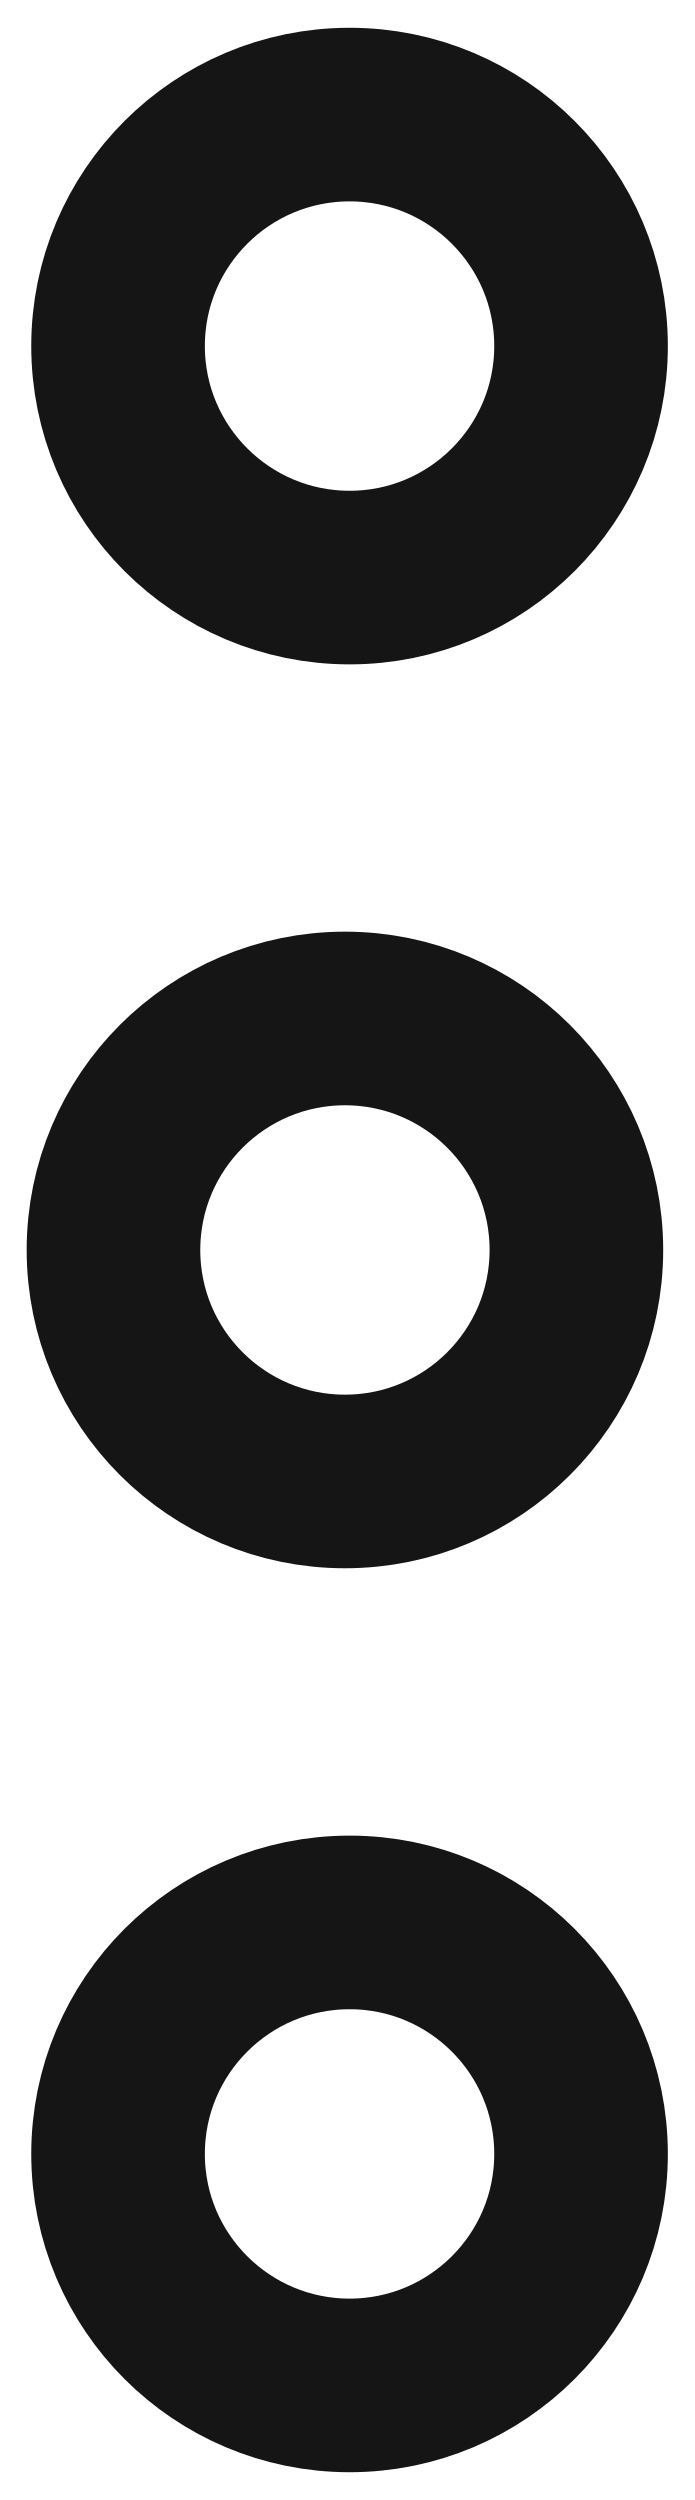
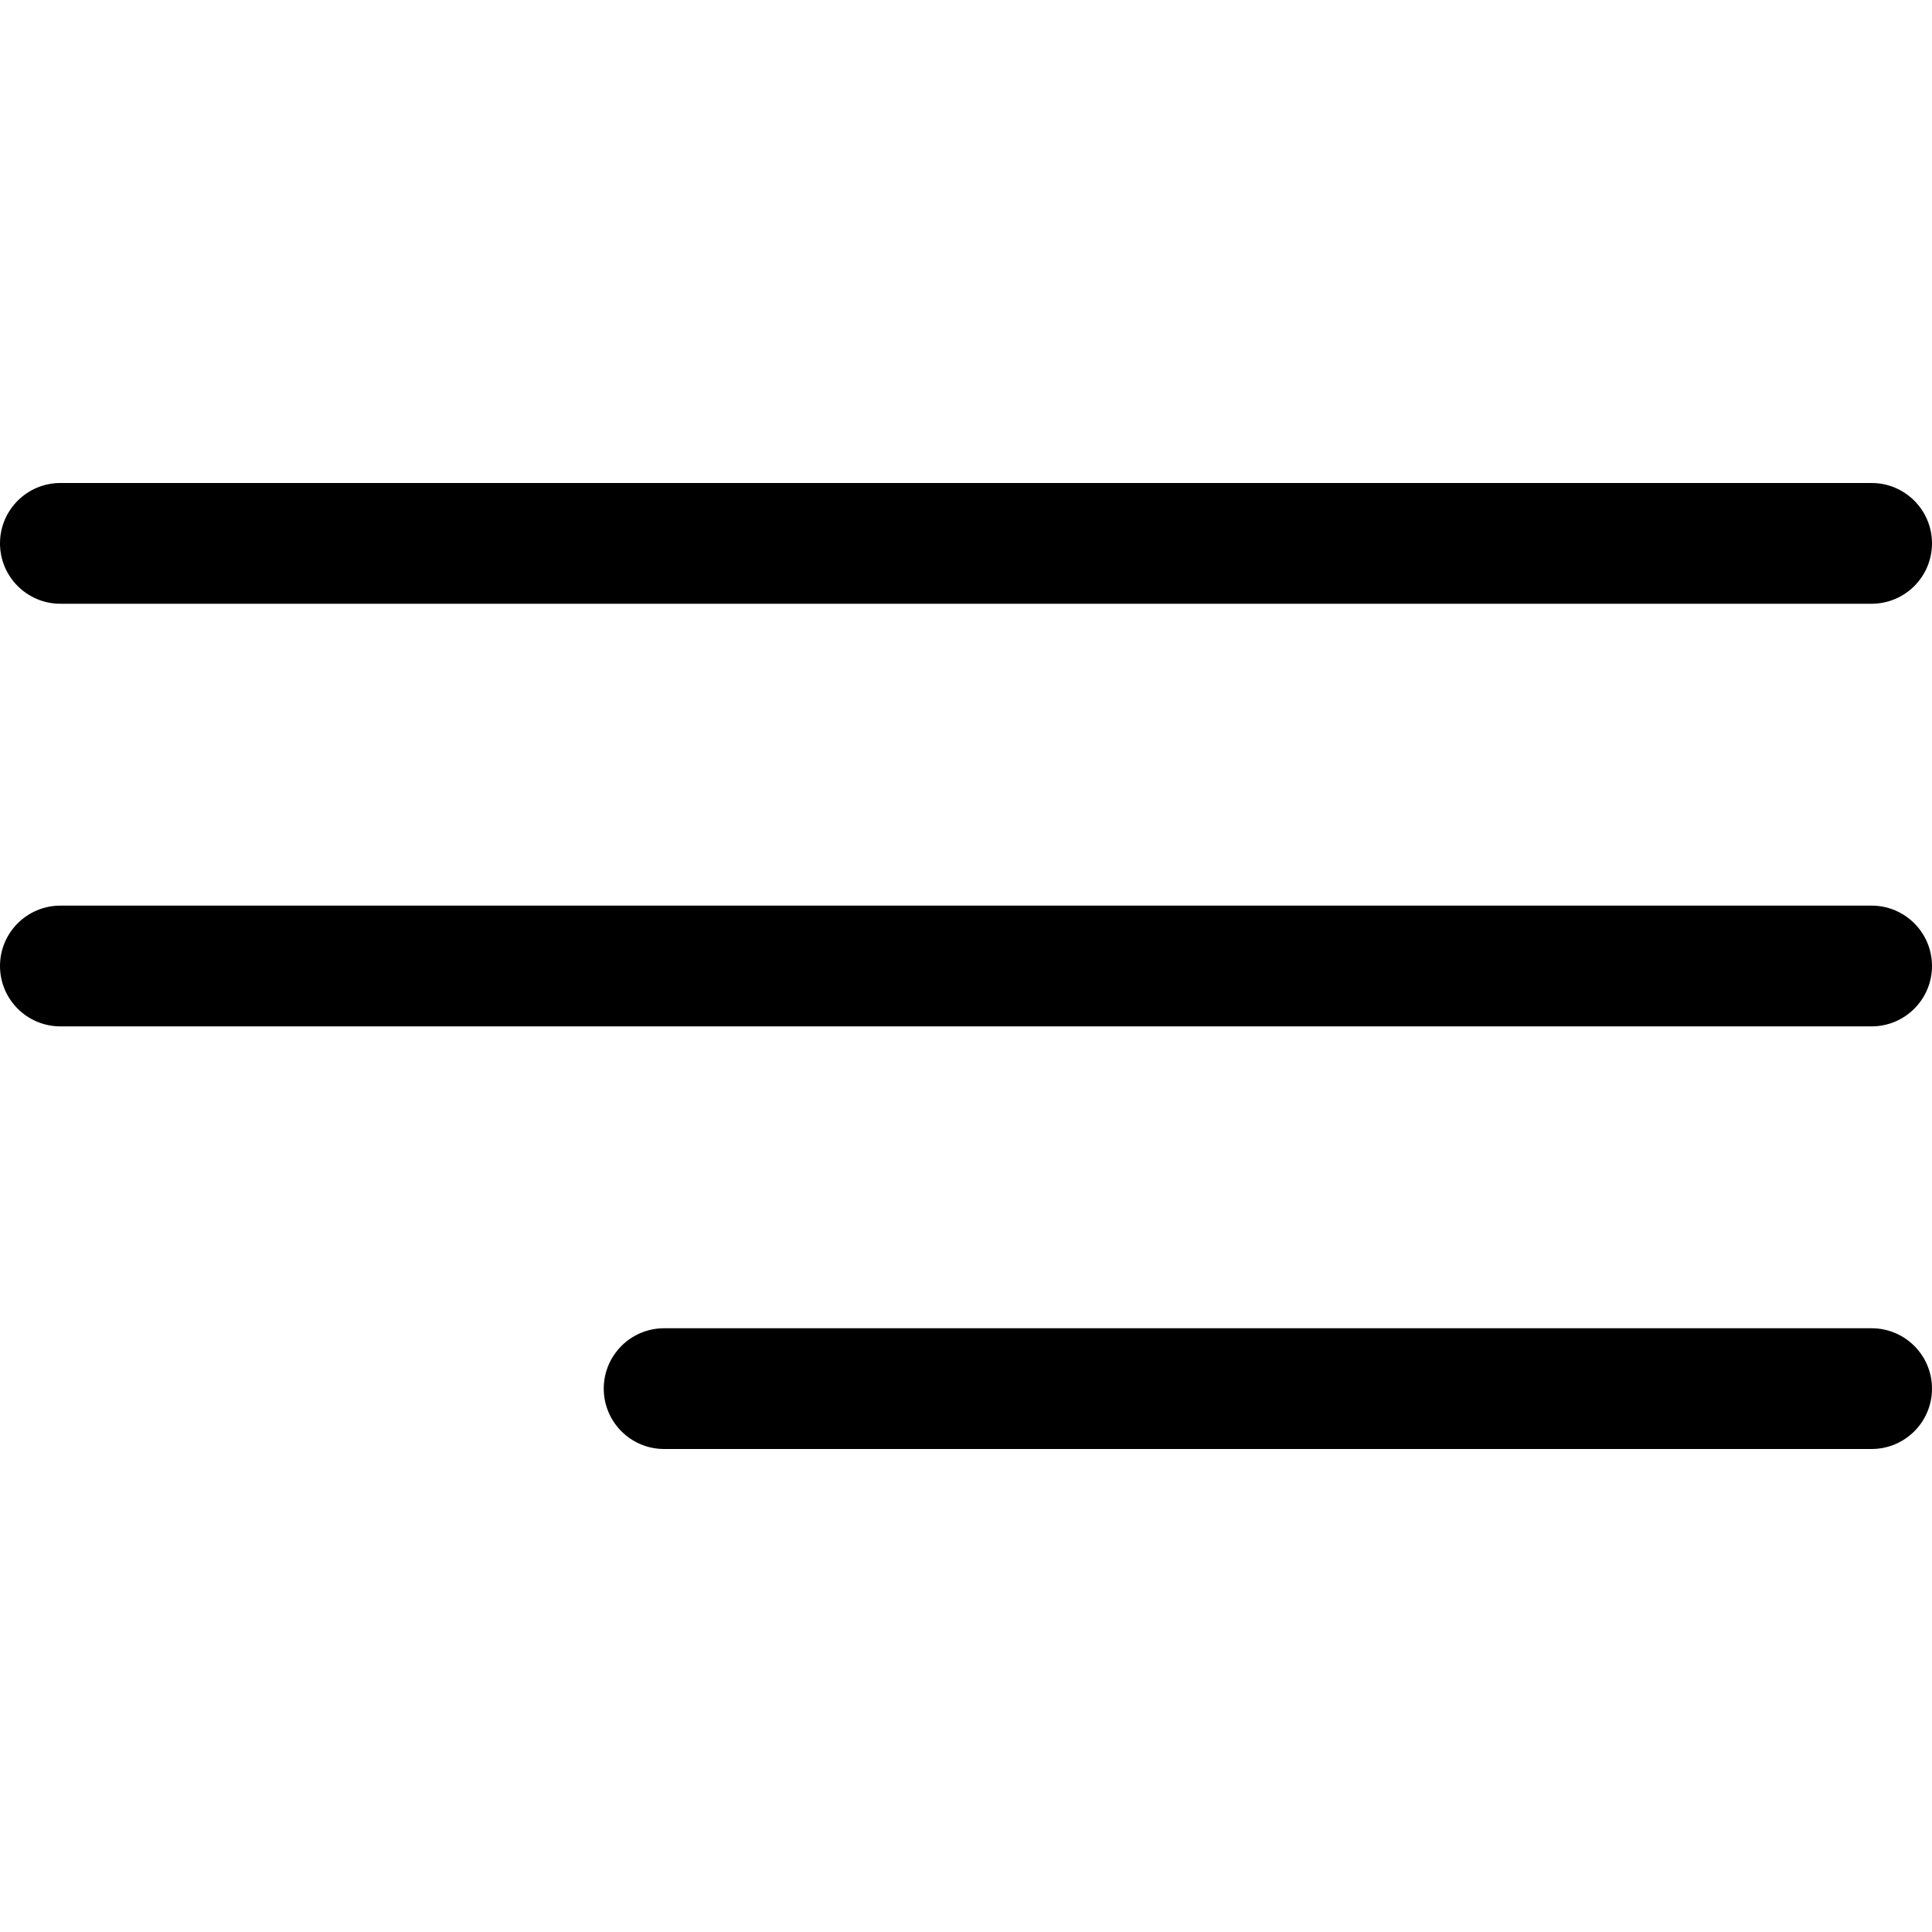
- <svg xmlns="http://www.w3.org/2000/svg" width="10" height="36" viewBox="0 0 10 36" fill="none">
-   <path d="M5.034 8.317C6.874 8.317 8.367 6.824 8.367 4.983C8.367 3.142 6.874 1.65 5.034 1.65C3.193 1.65 1.7 3.142 1.7 4.983C1.7 6.824 3.193 8.317 5.034 8.317Z" stroke="#151515" stroke-width="2.5" stroke-linecap="round" stroke-linejoin="bevel" />
-   <path d="M4.967 21.333C6.808 21.333 8.3 19.841 8.3 18C8.3 16.159 6.808 14.666 4.967 14.666C3.126 14.666 1.634 16.159 1.634 18C1.634 19.841 3.126 21.333 4.967 21.333Z" stroke="#151515" stroke-width="2.5" stroke-linecap="round" stroke-linejoin="bevel" />
-   <path d="M5.034 34.35C6.874 34.35 8.367 32.858 8.367 31.017C8.367 29.176 6.874 27.683 5.034 27.683C3.193 27.683 1.7 29.176 1.7 31.017C1.7 32.858 3.193 34.35 5.034 34.35Z" stroke="#151515" stroke-width="2.5" stroke-linecap="round" stroke-linejoin="bevel" />
+ <svg xmlns="http://www.w3.org/2000/svg" version="1.1" id="Capa_1" x="0px" y="0px" viewBox="0 0 384.97 384.97" style="enable-background:new 0 0 384.97 384.97;" xml:space="preserve">
+   <g>
+     <g id="Menu_1_">
+       <path d="M12.03,120.303h360.909c6.641,0,12.03-5.39,12.03-12.03c0-6.641-5.39-12.03-12.03-12.03H12.03    c-6.641,0-12.03,5.39-12.03,12.03C0,114.913,5.39,120.303,12.03,120.303z" />
+       <path d="M372.939,180.455H12.03c-6.641,0-12.03,5.39-12.03,12.03s5.39,12.03,12.03,12.03h360.909c6.641,0,12.03-5.39,12.03-12.03    S379.58,180.455,372.939,180.455z" />
+       <path d="M372.939,264.667H132.333c-6.641,0-12.03,5.39-12.03,12.03c0,6.641,5.39,12.03,12.03,12.03h240.606    c6.641,0,12.03-5.39,12.03-12.03C384.97,270.056,379.58,264.667,372.939,264.667z" />
+     </g>
+     <g>
+ 	</g>
+     <g>
+ 	</g>
+     <g>
+ 	</g>
+     <g>
+ 	</g>
+     <g>
+ 	</g>
+     <g>
+ 	</g>
+   </g>
+   <g>
+ </g>
+   <g>
+ </g>
+   <g>
+ </g>
+   <g>
+ </g>
+   <g>
+ </g>
+   <g>
+ </g>
+   <g>
+ </g>
+   <g>
+ </g>
+   <g>
+ </g>
+   <g>
+ </g>
+   <g>
+ </g>
+   <g>
+ </g>
+   <g>
+ </g>
+   <g>
+ </g>
+   <g>
+ </g>
</svg>
